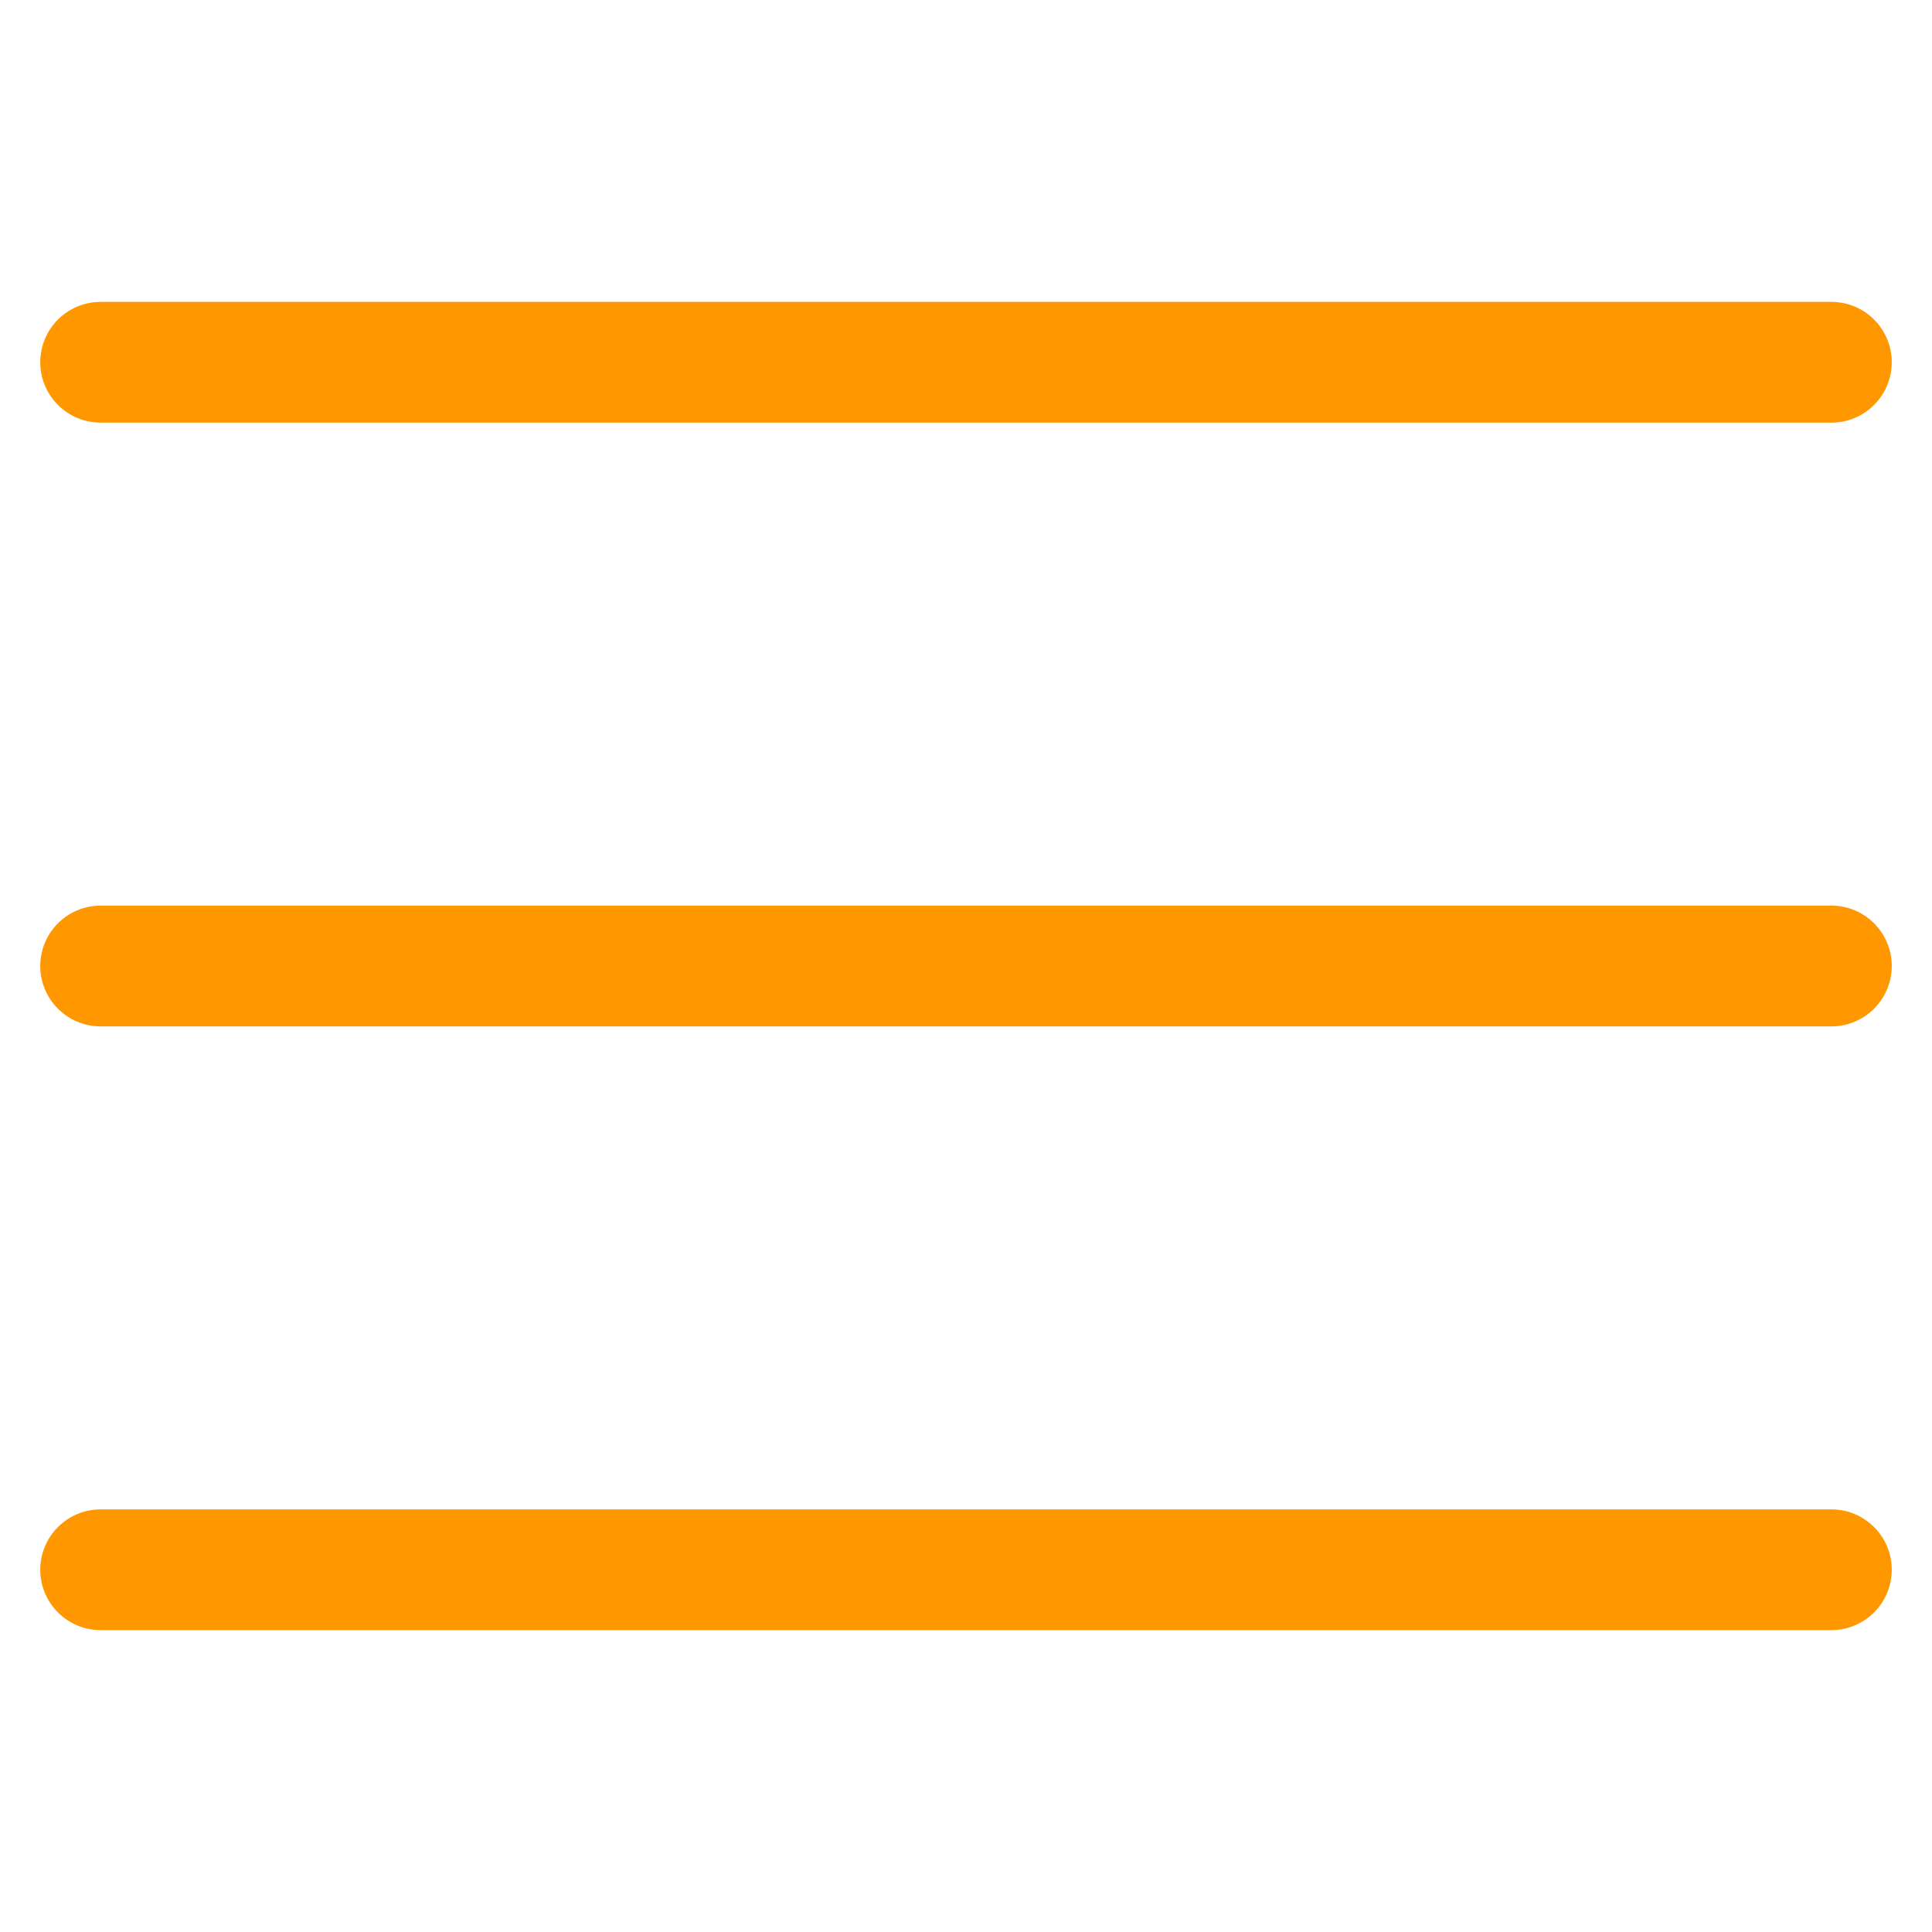
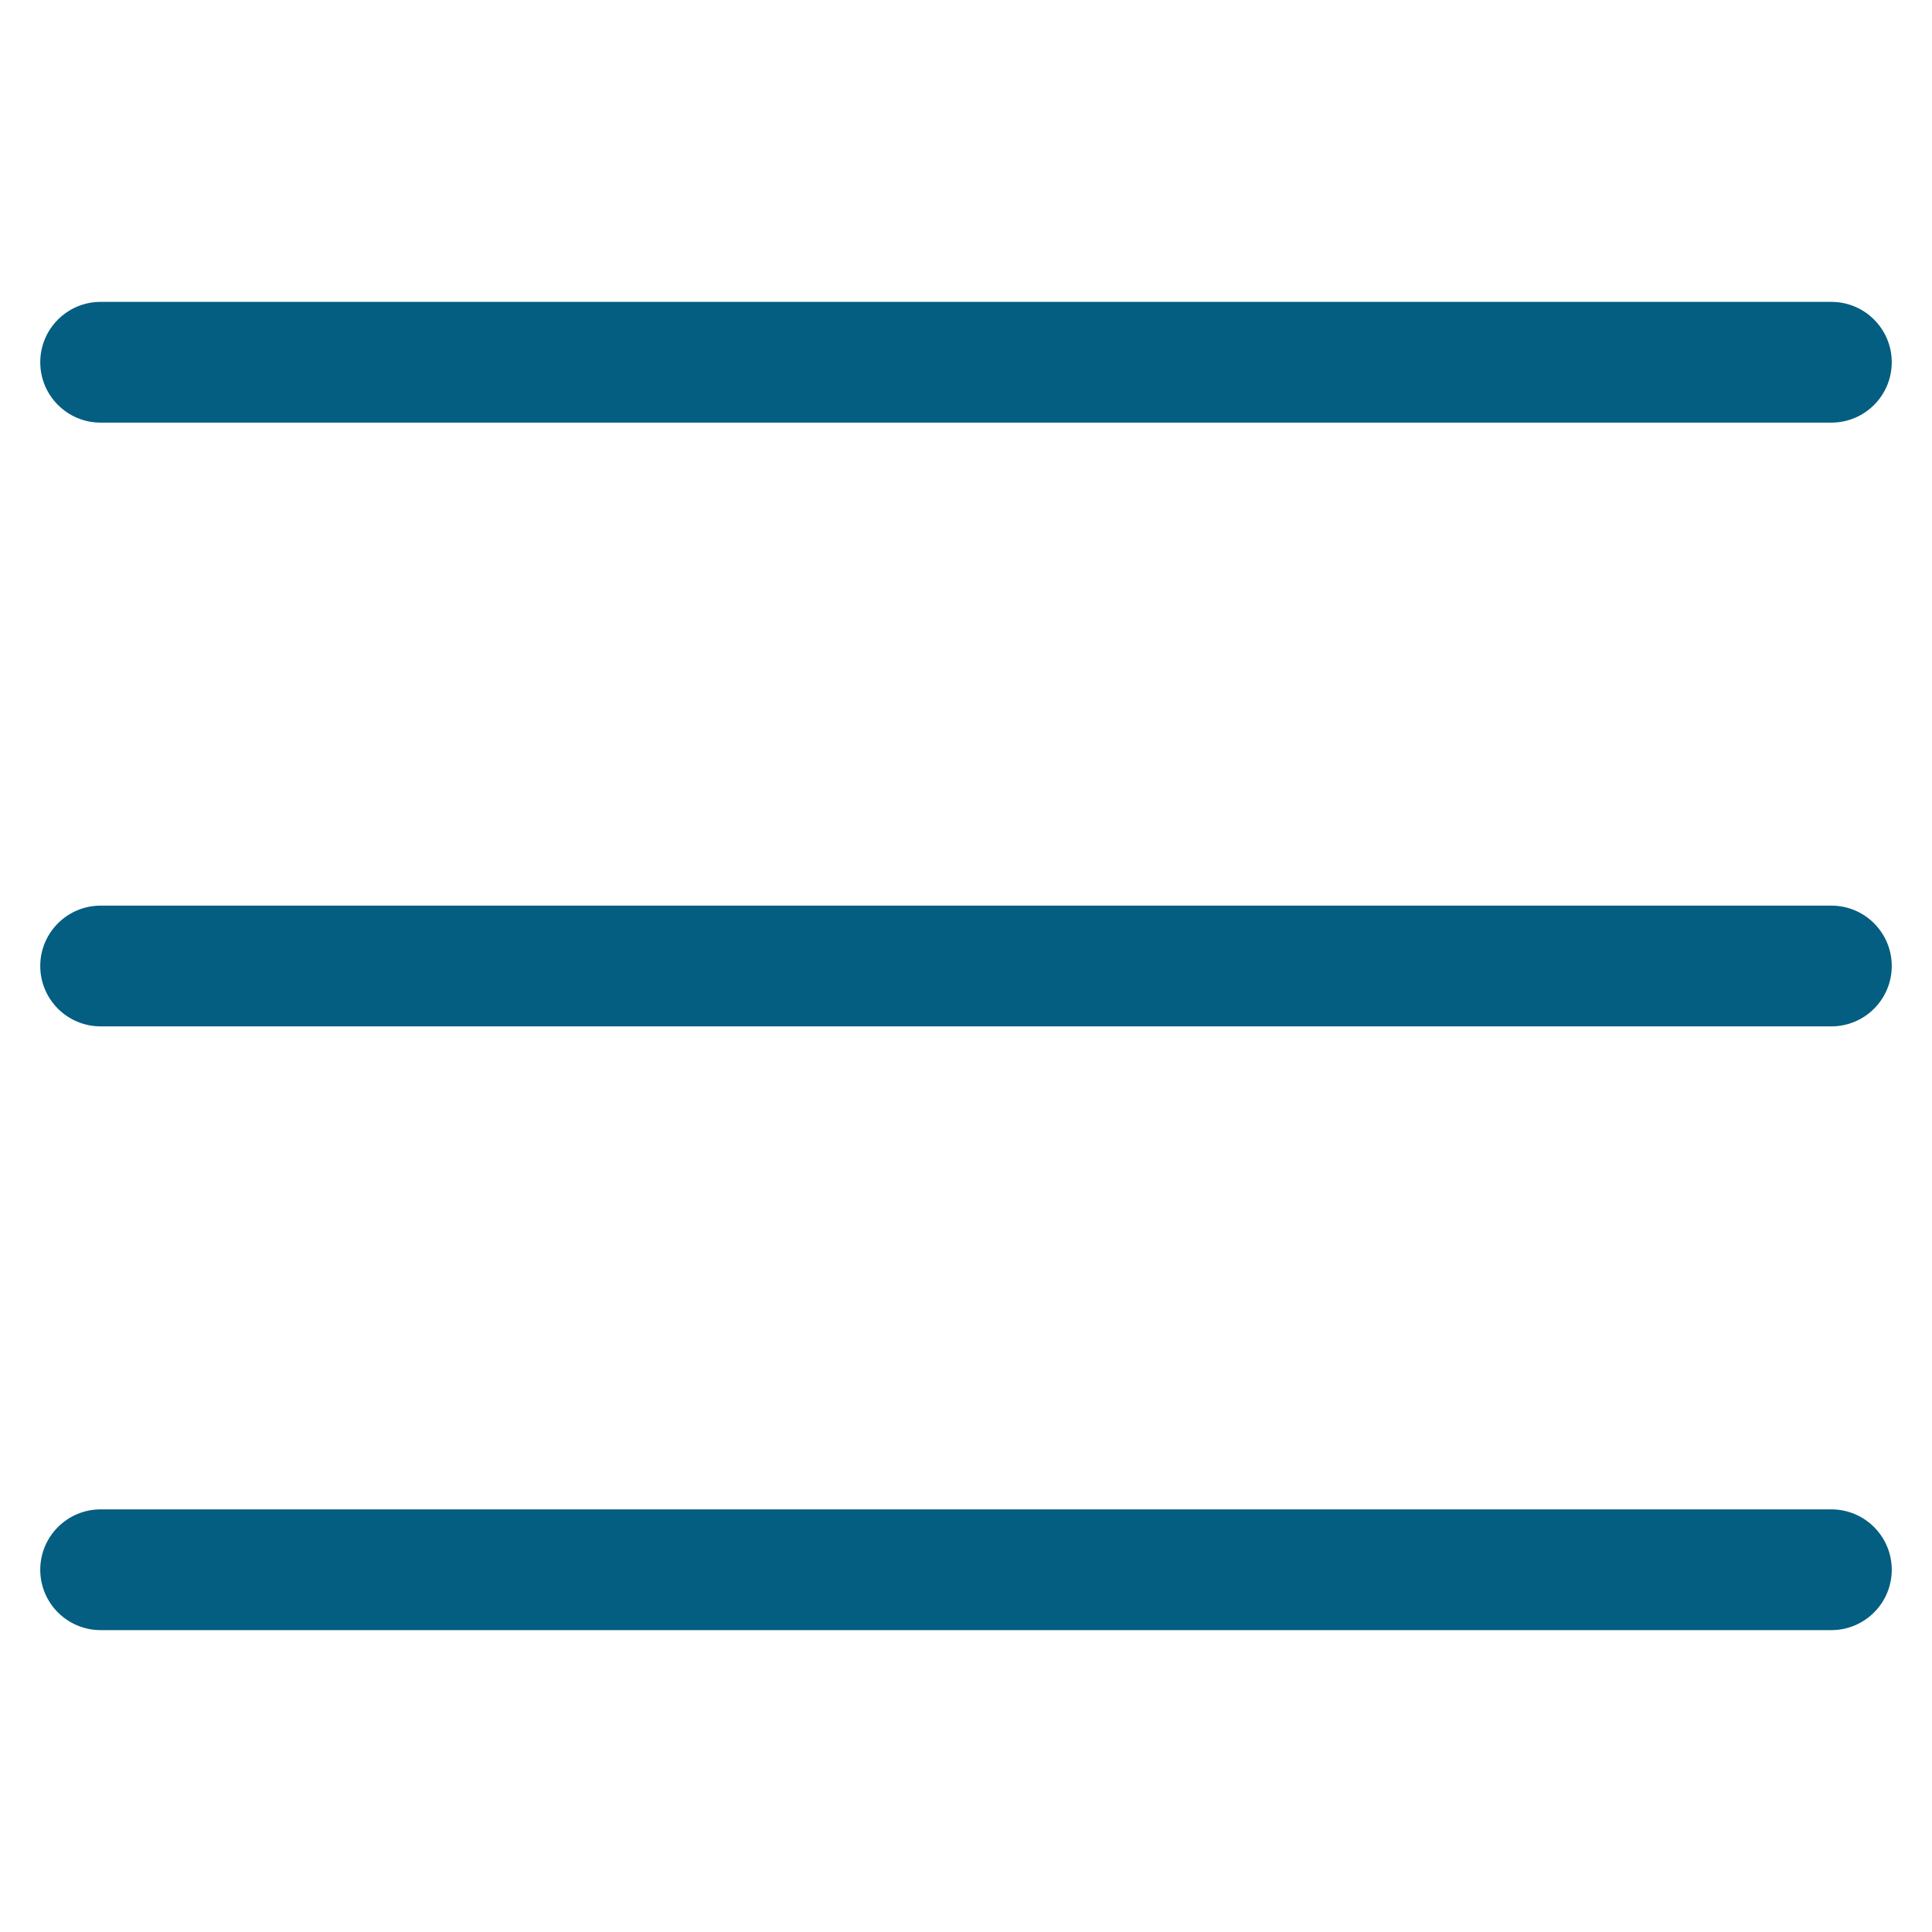
- <svg xmlns="http://www.w3.org/2000/svg" fill="#ff9800" width="24" height="24" viewBox="0 0 24 24">
+ <svg xmlns="http://www.w3.org/2000/svg" fill="#045e81" width="24" height="24" viewBox="0 0 24 24">
  <path clip-rule="evenodd" d="M0.5 4.5C0.5 4.086 0.836 3.75 1.25 3.75H22.75C23.164 3.75 23.5 4.086 23.5 4.5C23.5 4.914 23.164 5.25 22.75 5.25H1.25C0.836 5.25 0.5 4.914 0.5 4.5ZM0.5 12C0.5 11.586 0.836 11.25 1.25 11.25H22.75C23.164 11.25 23.5 11.586 23.5 12C23.5 12.414 23.164 12.75 22.75 12.75H1.25C0.836 12.75 0.5 12.414 0.5 12ZM1.25 18.75C0.836 18.75 0.5 19.086 0.5 19.5C0.5 19.914 0.836 20.25 1.25 20.25H22.75C23.164 20.25 23.5 19.914 23.5 19.5C23.5 19.086 23.164 18.75 22.75 18.75H1.25Z" />
</svg>
